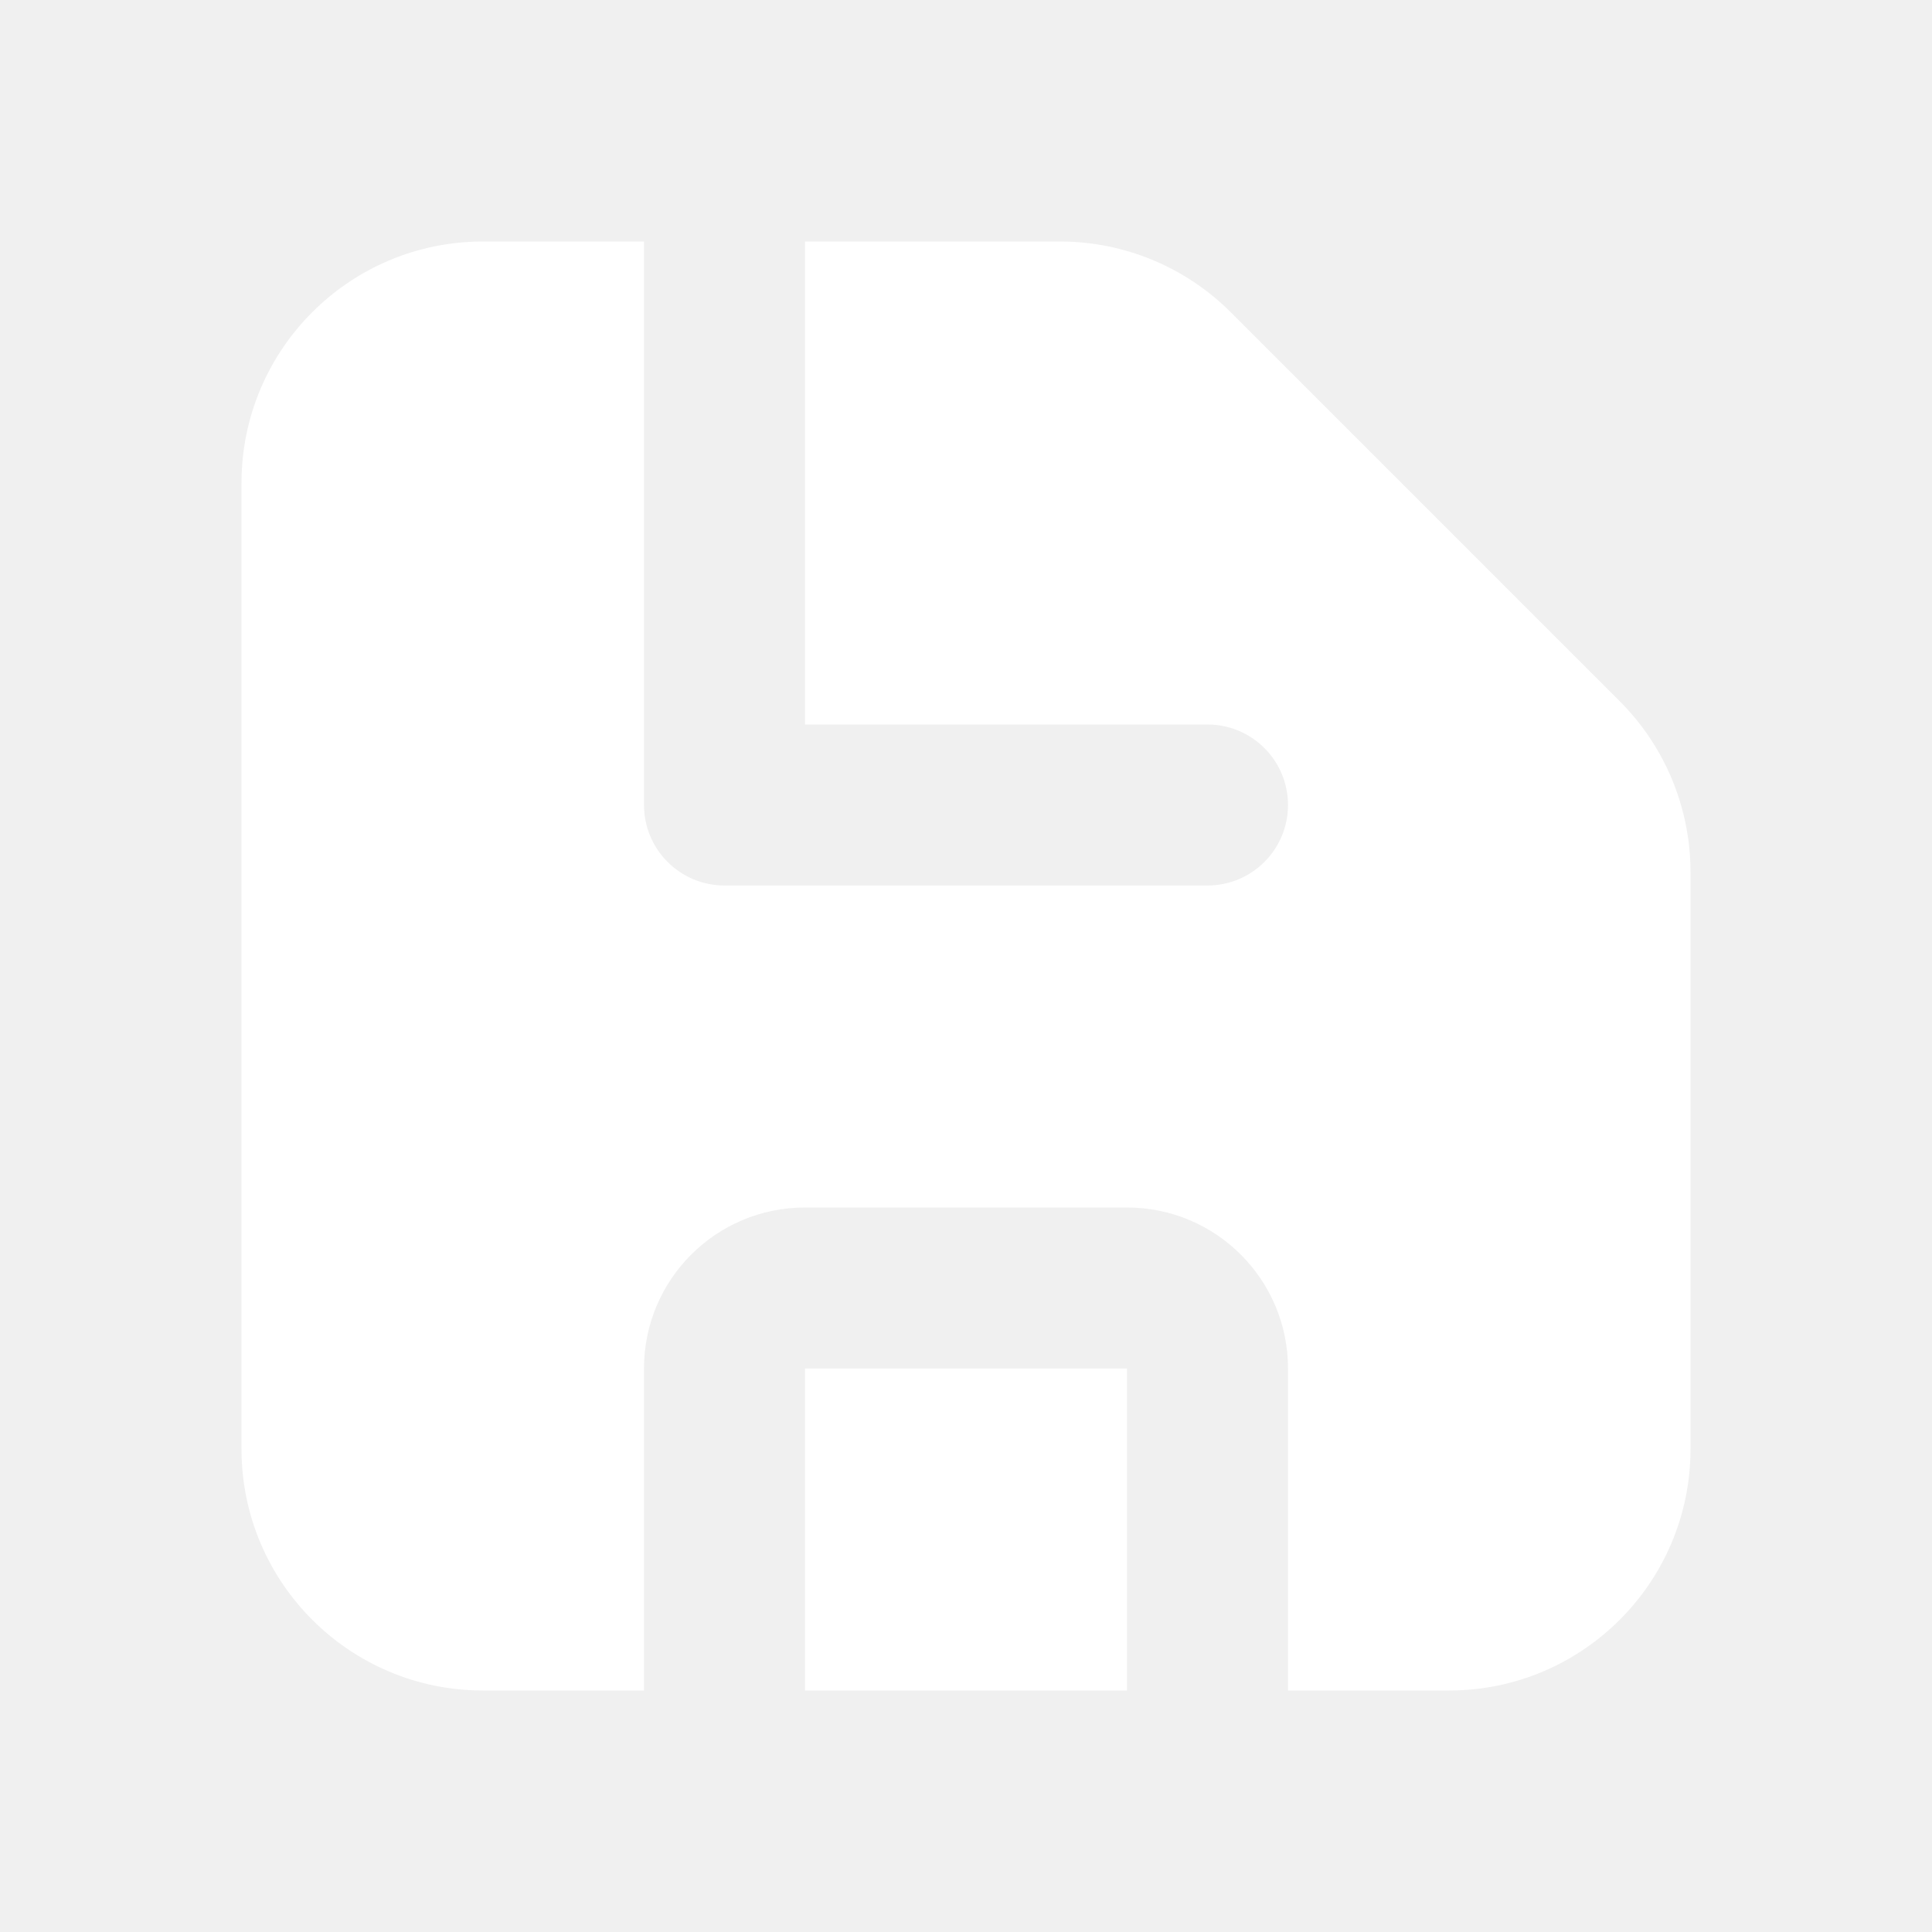
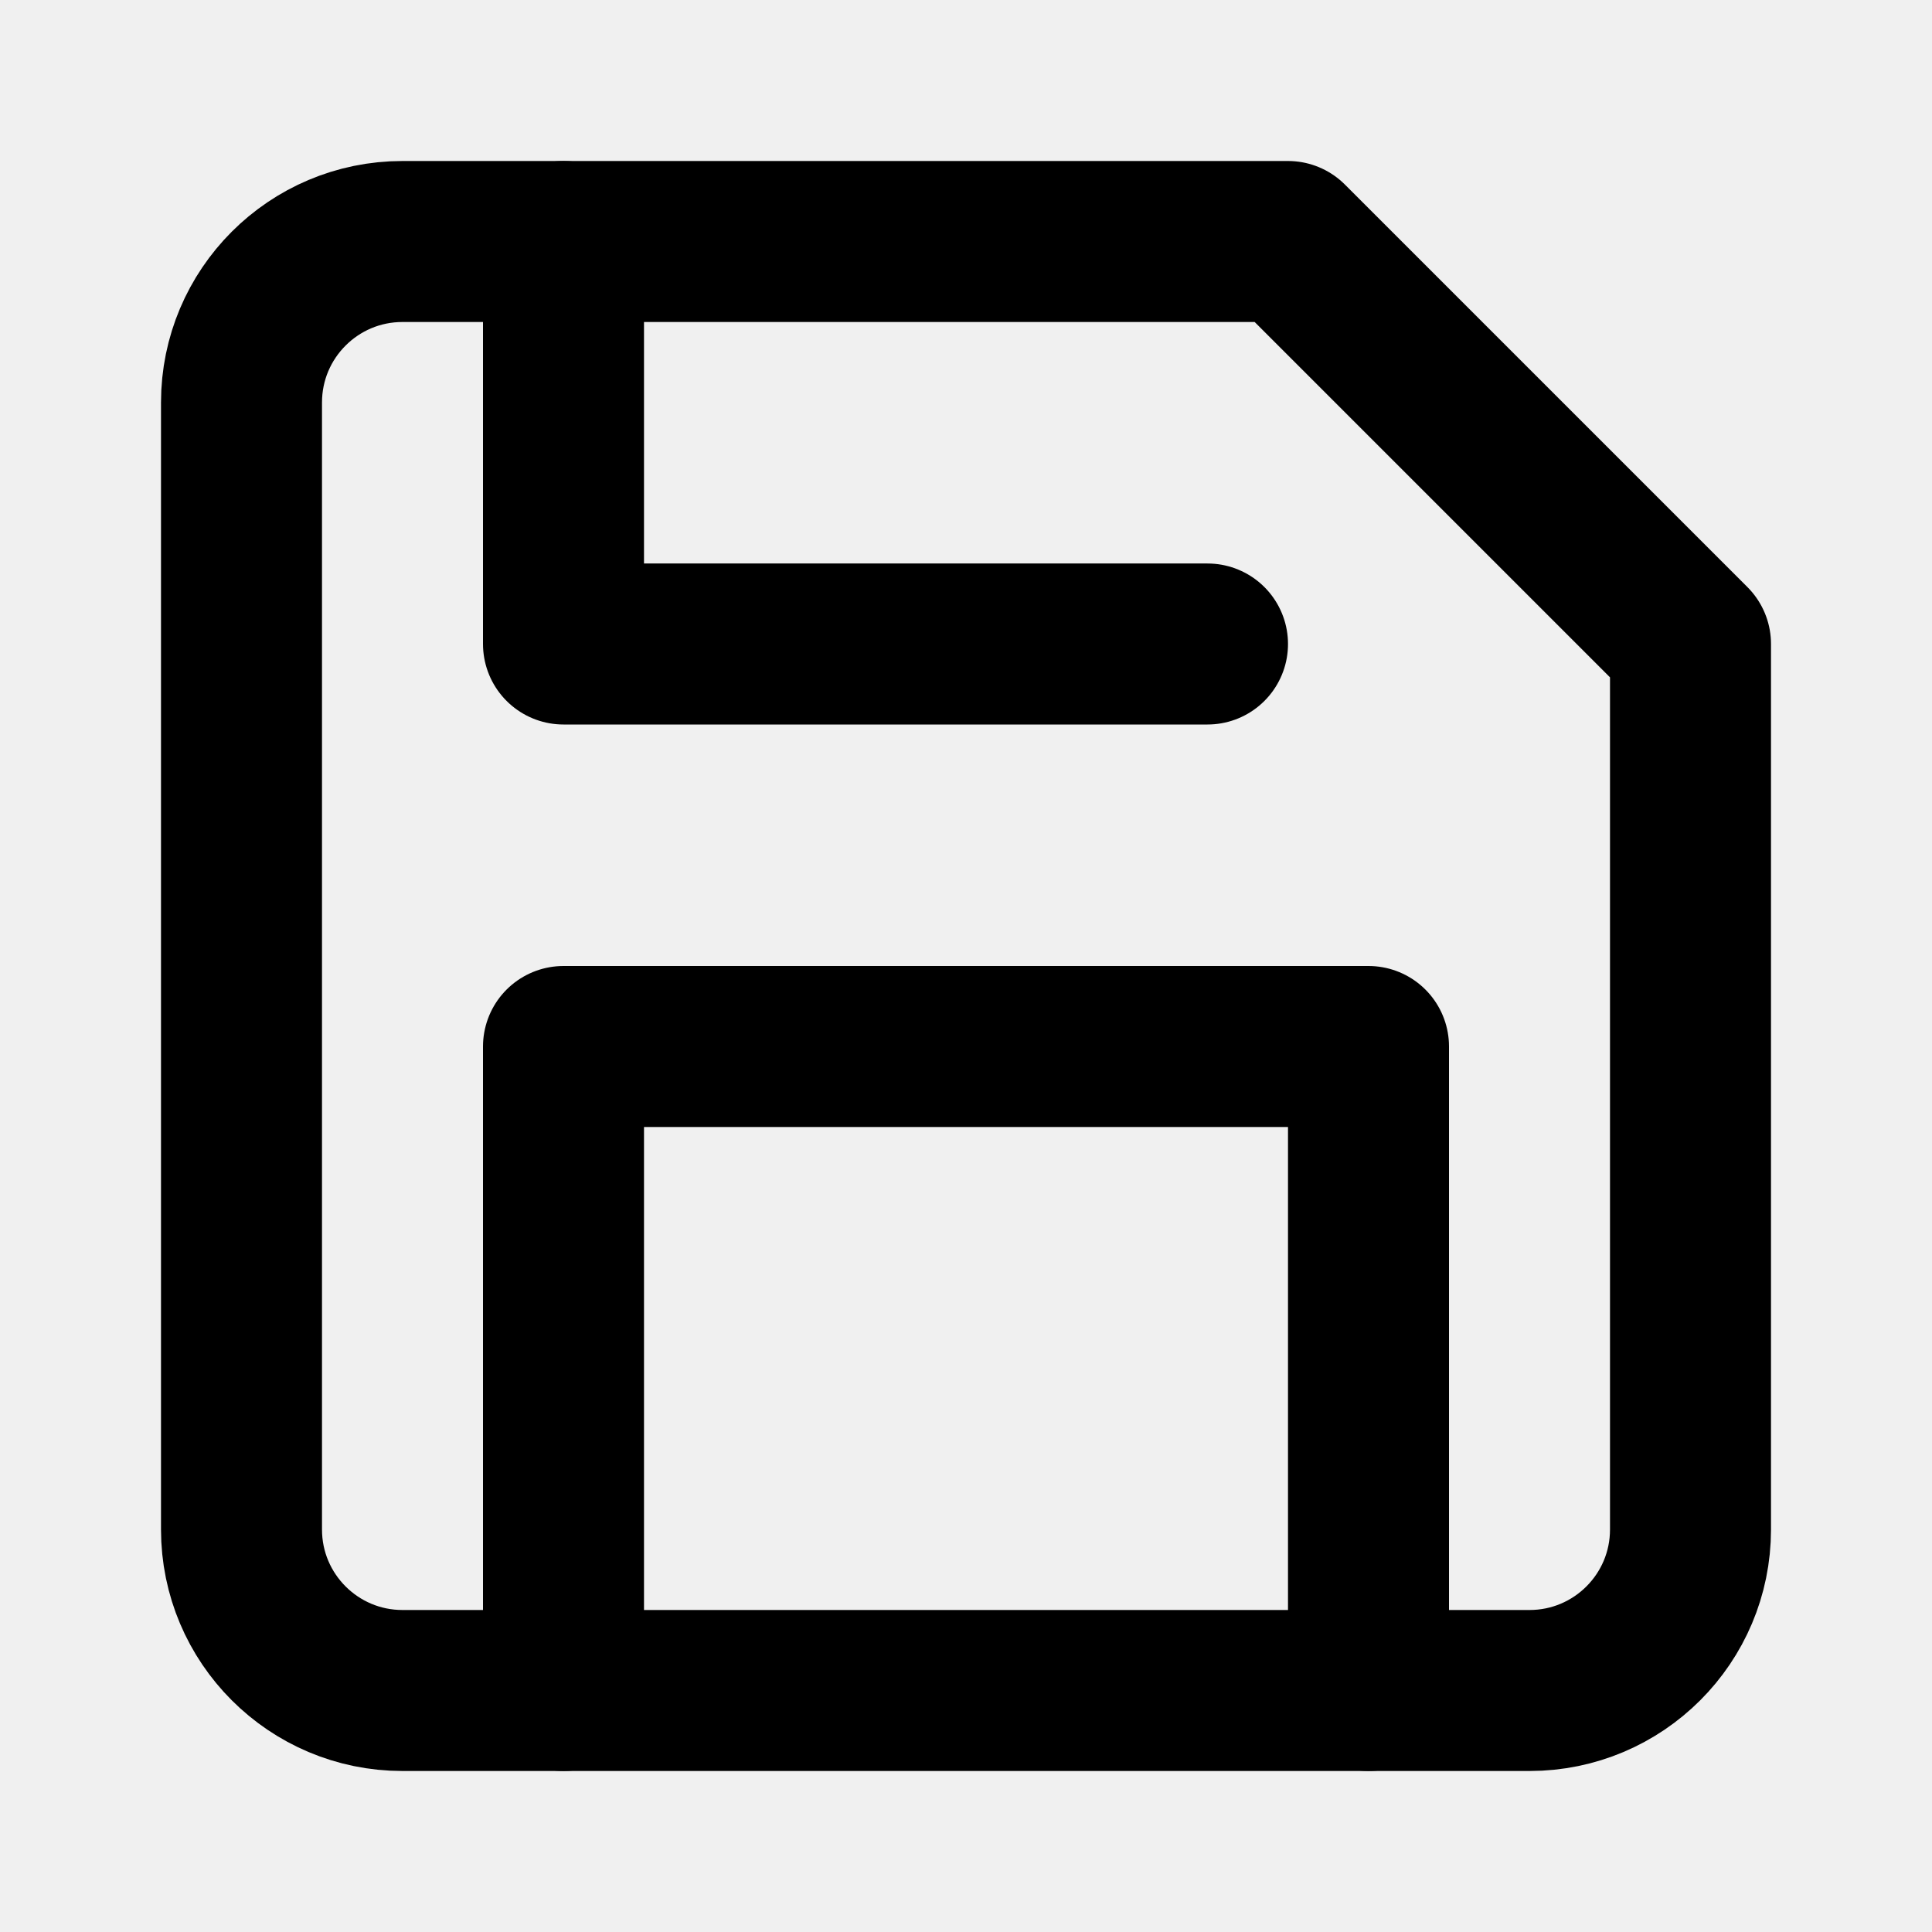
- <svg xmlns="http://www.w3.org/2000/svg" viewBox="0 0 24 24" fill="#fff">
-   <g data-name="Layer 2">
-     <g data-name="save">
-       <rect width="24" height="24" opacity="0" />
-       <rect x="10" y="17" width="4" height="4" />
-       <path d="M20.12 8.71l-4.83-4.83A3 3 0 0 0 13.17 3H10v6h5a1 1 0 0 1 0 2H9a1 1 0 0 1-1-1V3H6a3 3 0 0 0-3 3v12a3 3 0 0 0 3 3h2v-4a2 2 0 0 1 2-2h4a2 2 0 0 1 2 2v4h2a3 3 0 0 0 3-3v-7.17a3 3 0 0 0-.88-2.12z" />
-     </g>
-   </g>
+ <svg xmlns="http://www.w3.org/2000/svg" width="24" height="24" viewBox="0 0 24 24" fill="none" stroke="currentColor" stroke-width="2" stroke-linecap="round" stroke-linejoin="round" class="feather feather-save">
+   <path d="M19 21H5a2 2 0 0 1-2-2V5a2 2 0 0 1 2-2h11l5 5v11a2 2 0 0 1-2 2z" />
+   <polyline points="17 21 17 13 7 13 7 21" />
+   <polyline points="7 3 7 8 15 8" />
</svg>
